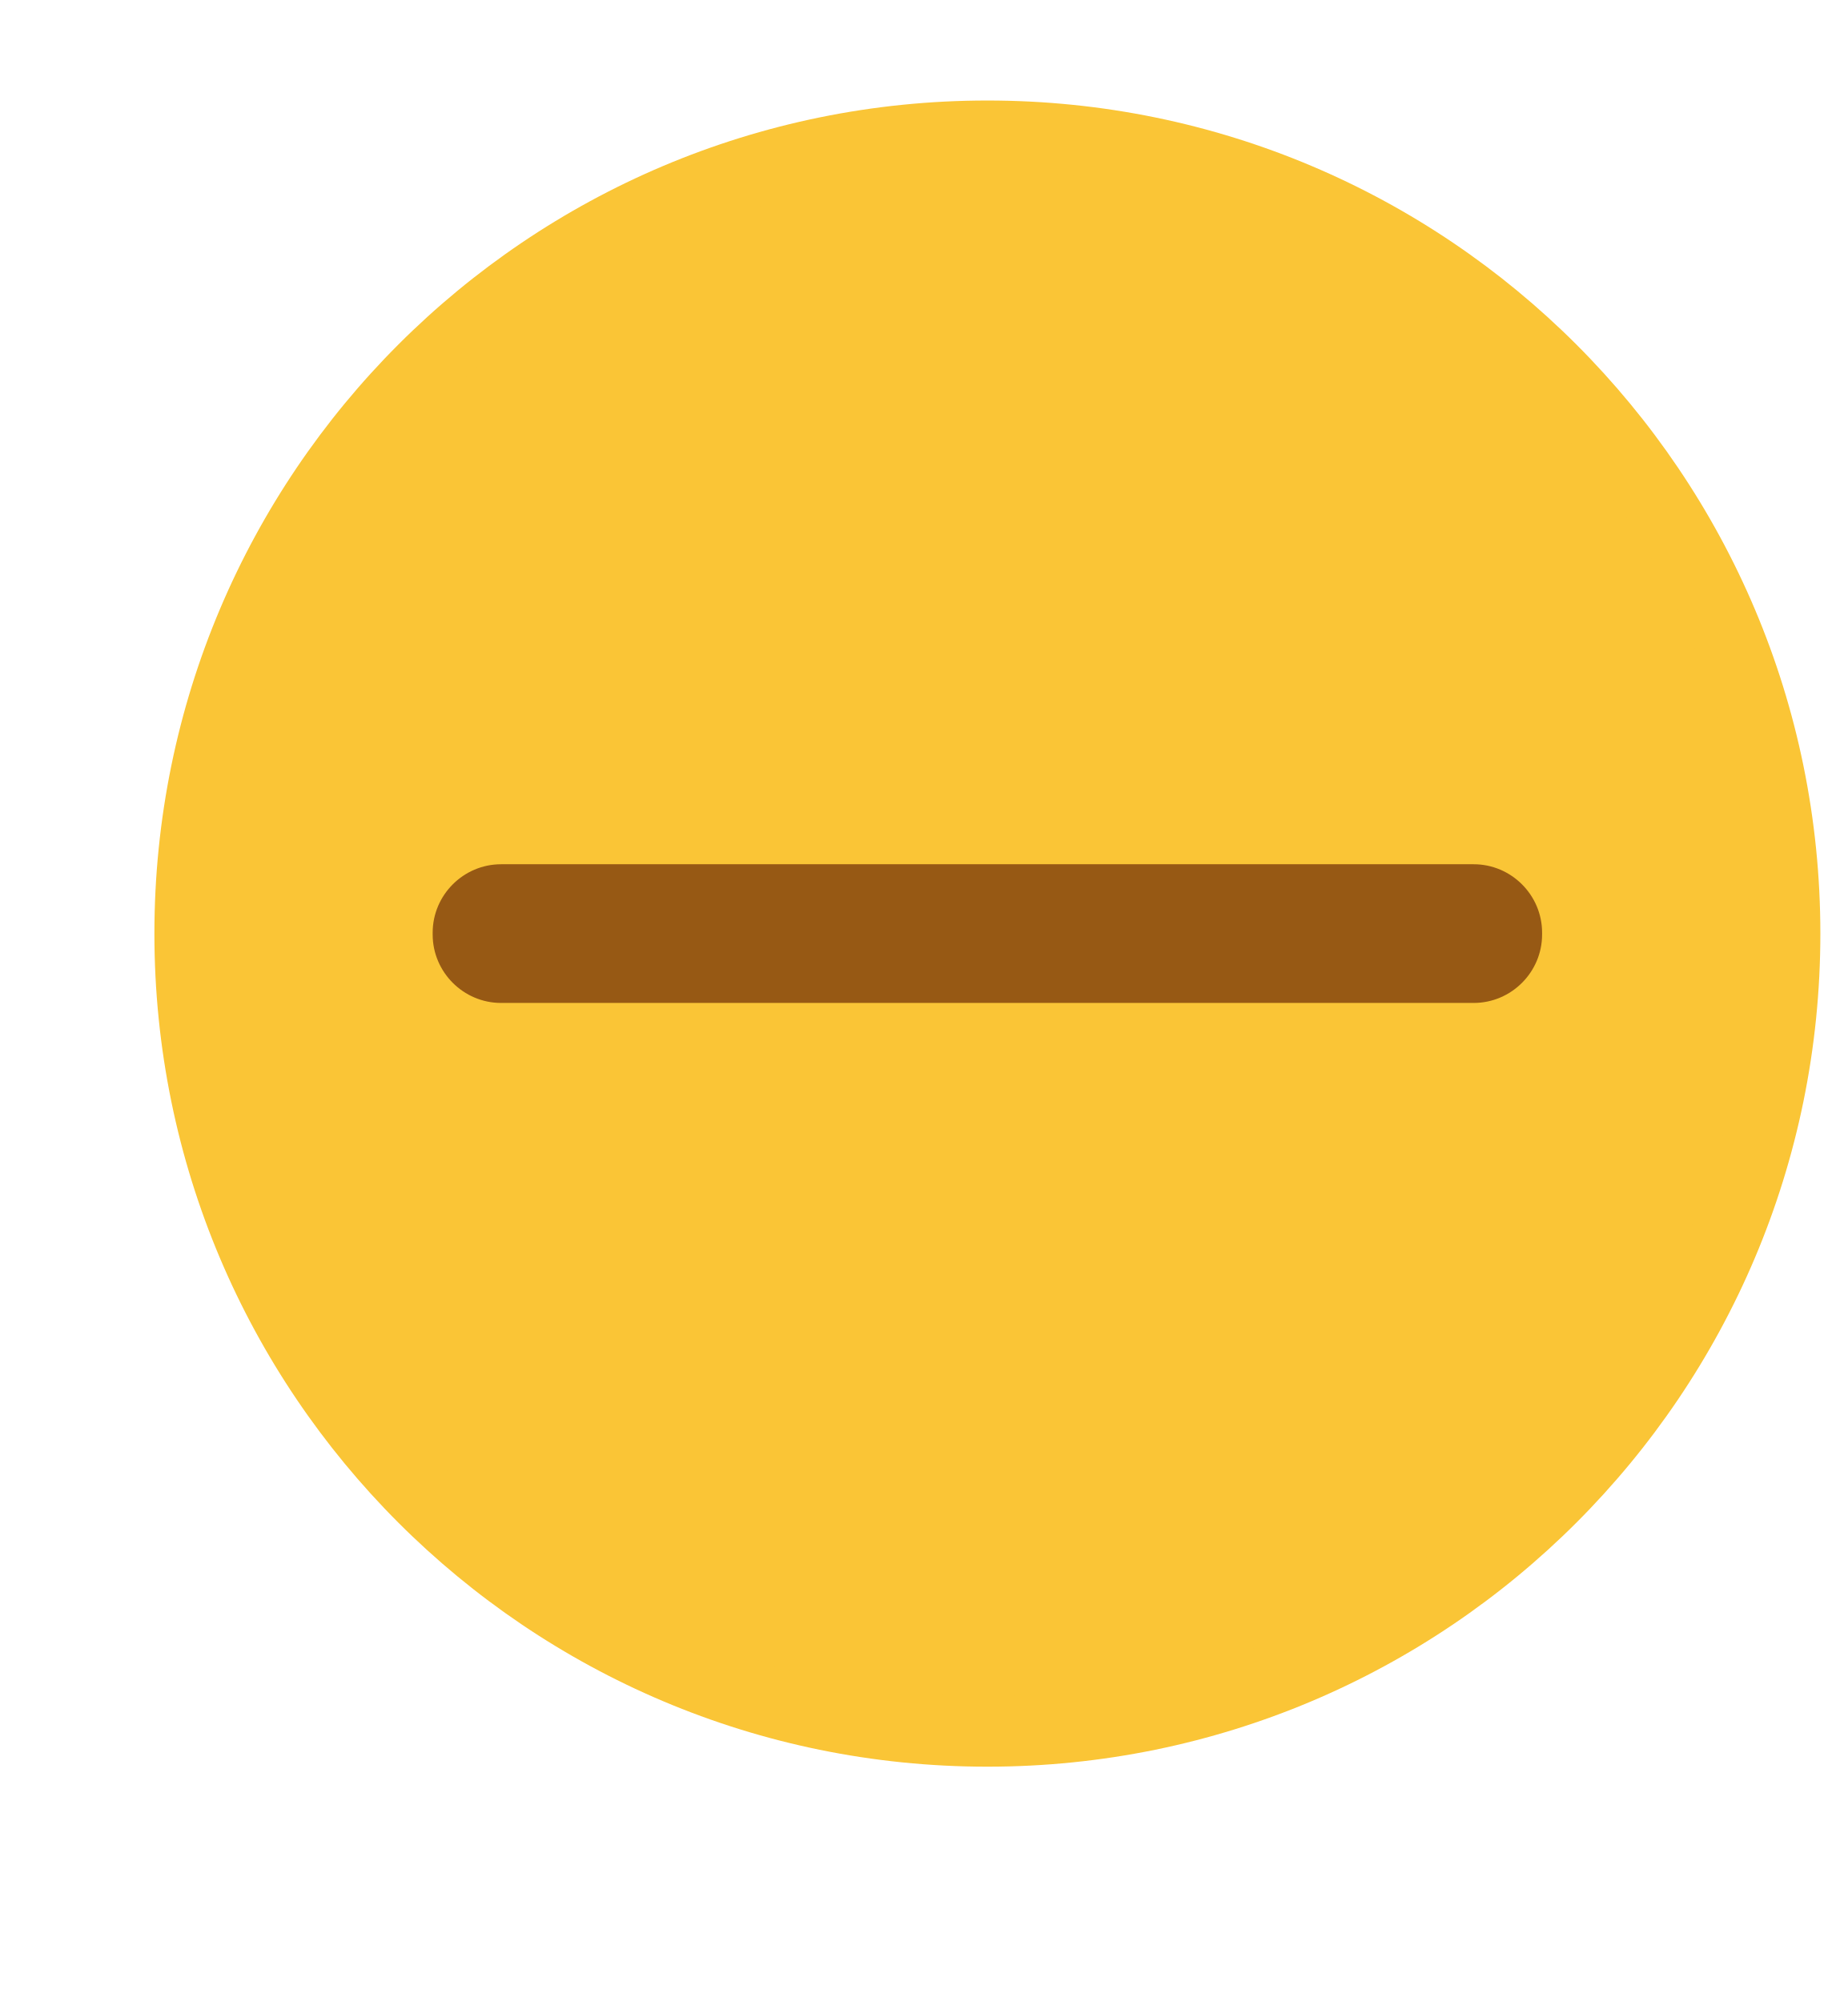
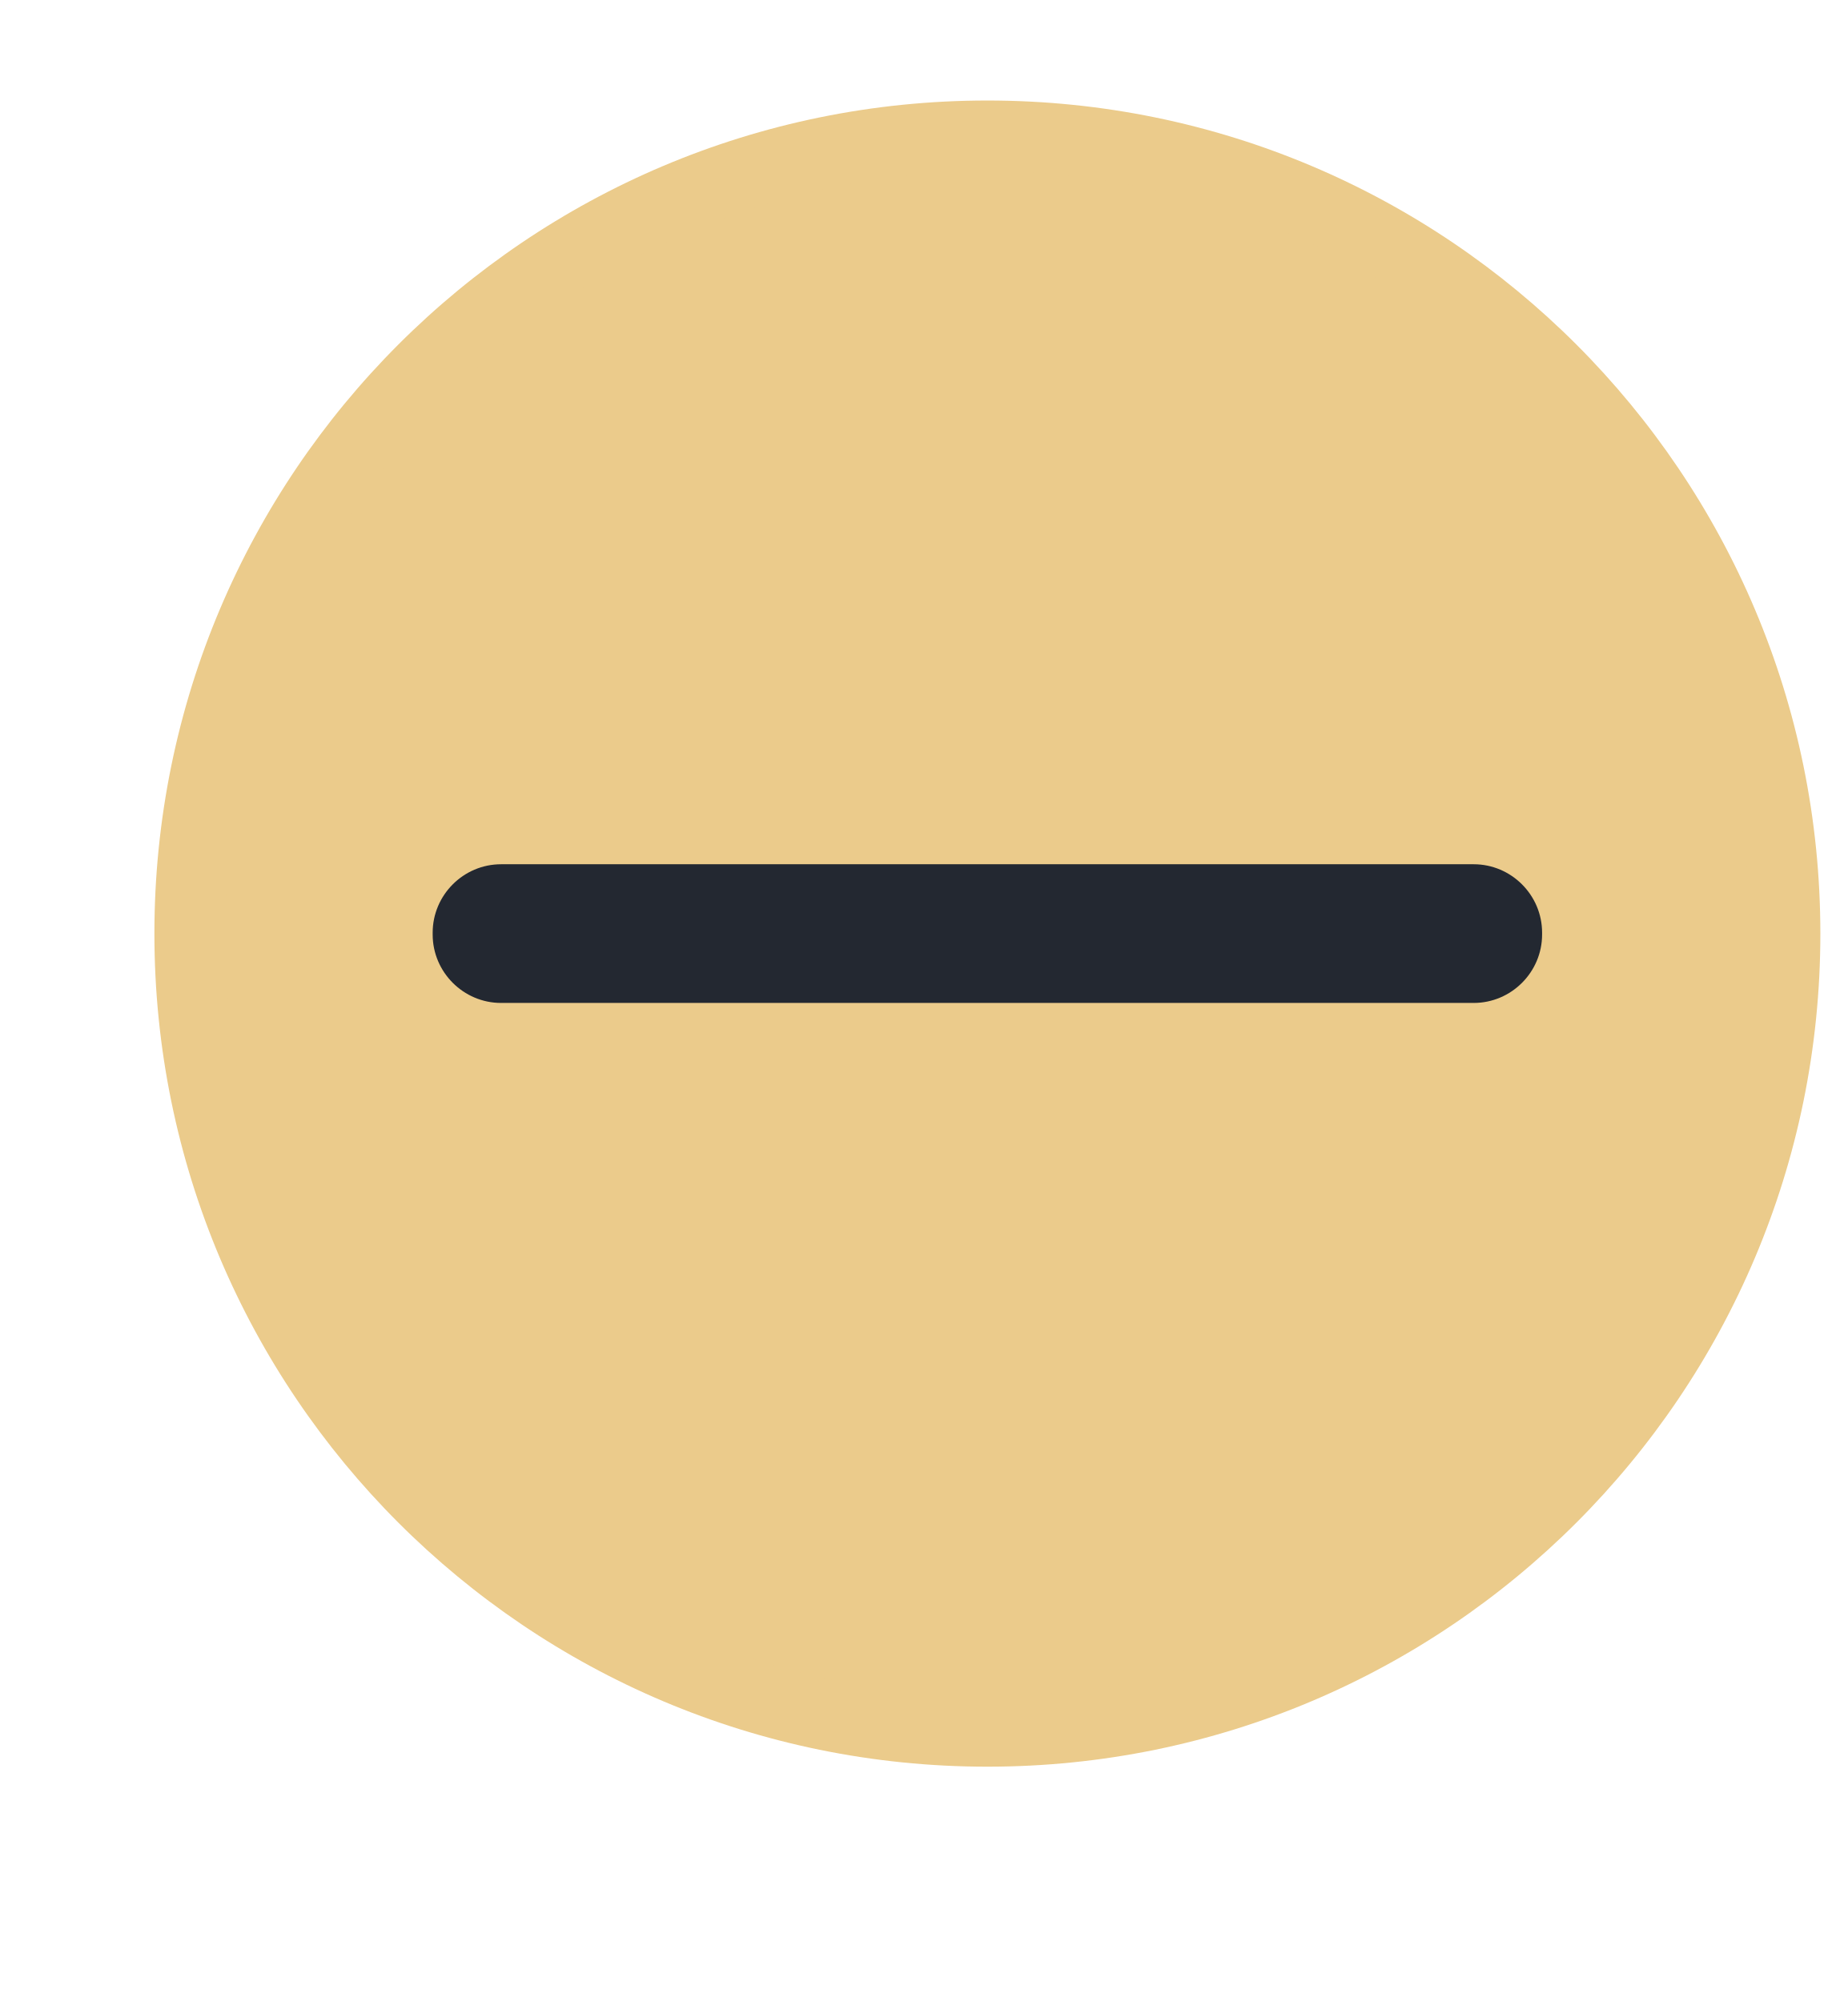
<svg xmlns="http://www.w3.org/2000/svg" width="12" height="13" id="svg2" version="1.1">
  <defs id="defs4" />
  <g id="layer1" transform="translate(-671.1429,-651.5765)">
    <g transform="matrix(0.1265625,0,0,-0.1265625,672.0709,663.0964)" id="g4090">
      <g transform="scale(0.1,0.1)" id="g4092">
        <g transform="matrix(10,0,0,10,-4.003492,0.1181699)" id="g4285">
          <g transform="scale(0.1,0.1)" id="g4287">
            <g transform="matrix(10,0,0,10,4.138891,2.017549)" id="g4413">
              <g transform="scale(0.1,0.1)" id="g4415">
                <g transform="matrix(10,0,0,10,-2.63607,-7.990908)" id="g4491">
                  <g transform="scale(0.1,0.1)" id="g4493">
-                     <path id="path4495" style="fill:#fac536;fill-opacity:1;fill-rule:evenodd;stroke:none" d="m 435.832,9.645 c 236.066,0 427.434,191.367 427.434,427.425 0,236.063 -191.368,427.43 -427.434,427.43 C 199.77,864.5 8.402,673.133 8.402,437.07 8.402,201.012 199.77,9.645 435.832,9.645" />
-                     <path id="path4497" style="fill:#fac536;fill-opacity:1;fill-rule:evenodd;stroke:none" d="M 435.832,45.996 C 651.82,45.996 826.91,221.09 826.91,437.07 826.91,653.059 651.82,828.148 435.832,828.148 219.848,828.148 44.758,653.059 44.758,437.07 44.758,221.09 219.848,45.996 435.832,45.996" />
-                     <path id="path4499" style="fill:#975914;fill-opacity:1;fill-rule:evenodd;stroke:none" d="m 186.305,472.652 499.058,0 c 19.313,0 35.114,-15.8 35.114,-35.117 l 0,-0.93 c 0,-19.316 -15.801,-35.113 -35.114,-35.113 l -499.058,0 c -19.317,0 -35.114,15.797 -35.114,35.113 l 0,0.93 c 0,19.317 15.797,35.117 35.114,35.117" />
+                     <path id="path4495" style="fill:#ebcb8b;fill-opacity:1;fill-rule:evenodd;stroke:none" d="m 435.832,9.645 c 236.066,0 427.434,191.367 427.434,427.425 0,236.063 -191.368,427.43 -427.434,427.43 C 199.77,864.5 8.402,673.133 8.402,437.07 8.402,201.012 199.77,9.645 435.832,9.645" />
+                     <path id="path4497" style="fill:#ebcb8b;fill-opacity:1;fill-rule:evenodd;stroke:none" d="M 435.832,45.996 C 651.82,45.996 826.91,221.09 826.91,437.07 826.91,653.059 651.82,828.148 435.832,828.148 219.848,828.148 44.758,653.059 44.758,437.07 44.758,221.09 219.848,45.996 435.832,45.996" />
+                     <path id="path4499" style="fill:#232831;fill-opacity:1;fill-rule:evenodd;stroke:none" d="m 186.305,472.652 499.058,0 c 19.313,0 35.114,-15.8 35.114,-35.117 l 0,-0.93 c 0,-19.316 -15.801,-35.113 -35.114,-35.113 l -499.058,0 c -19.317,0 -35.114,15.797 -35.114,35.113 l 0,0.93 c 0,19.317 15.797,35.117 35.114,35.117" />
                  </g>
                </g>
              </g>
            </g>
          </g>
        </g>
      </g>
    </g>
  </g>
</svg>
